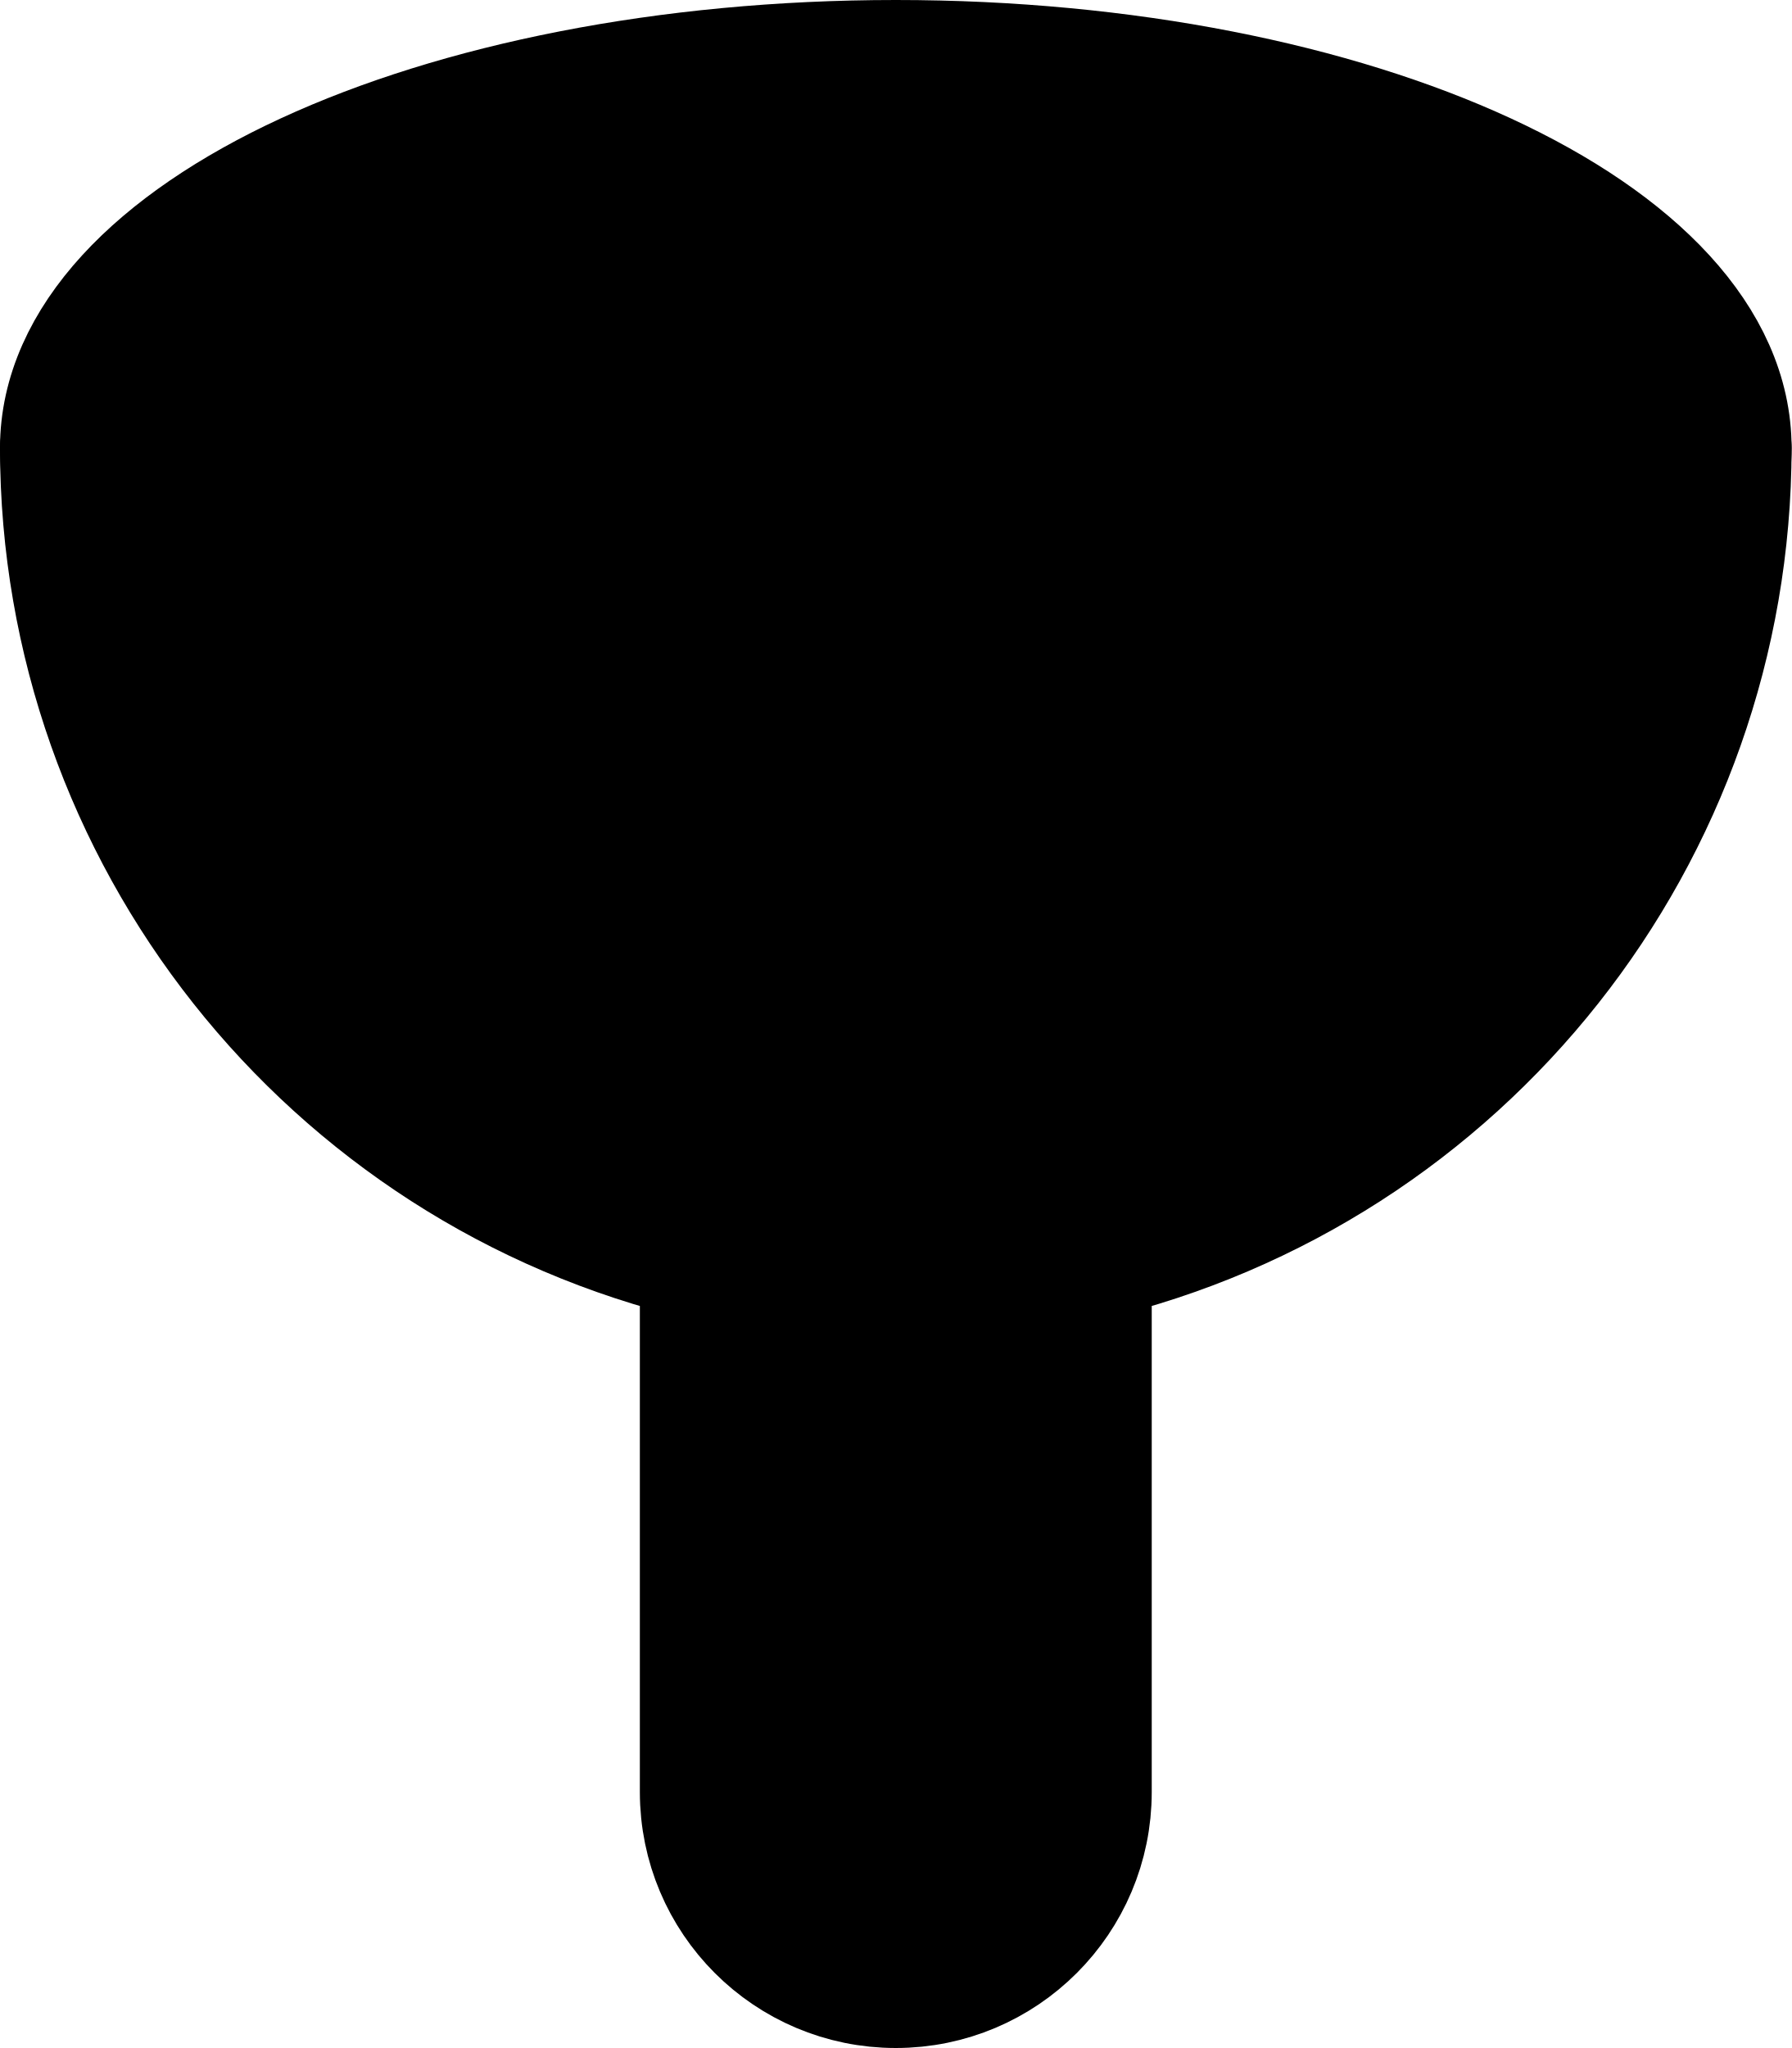
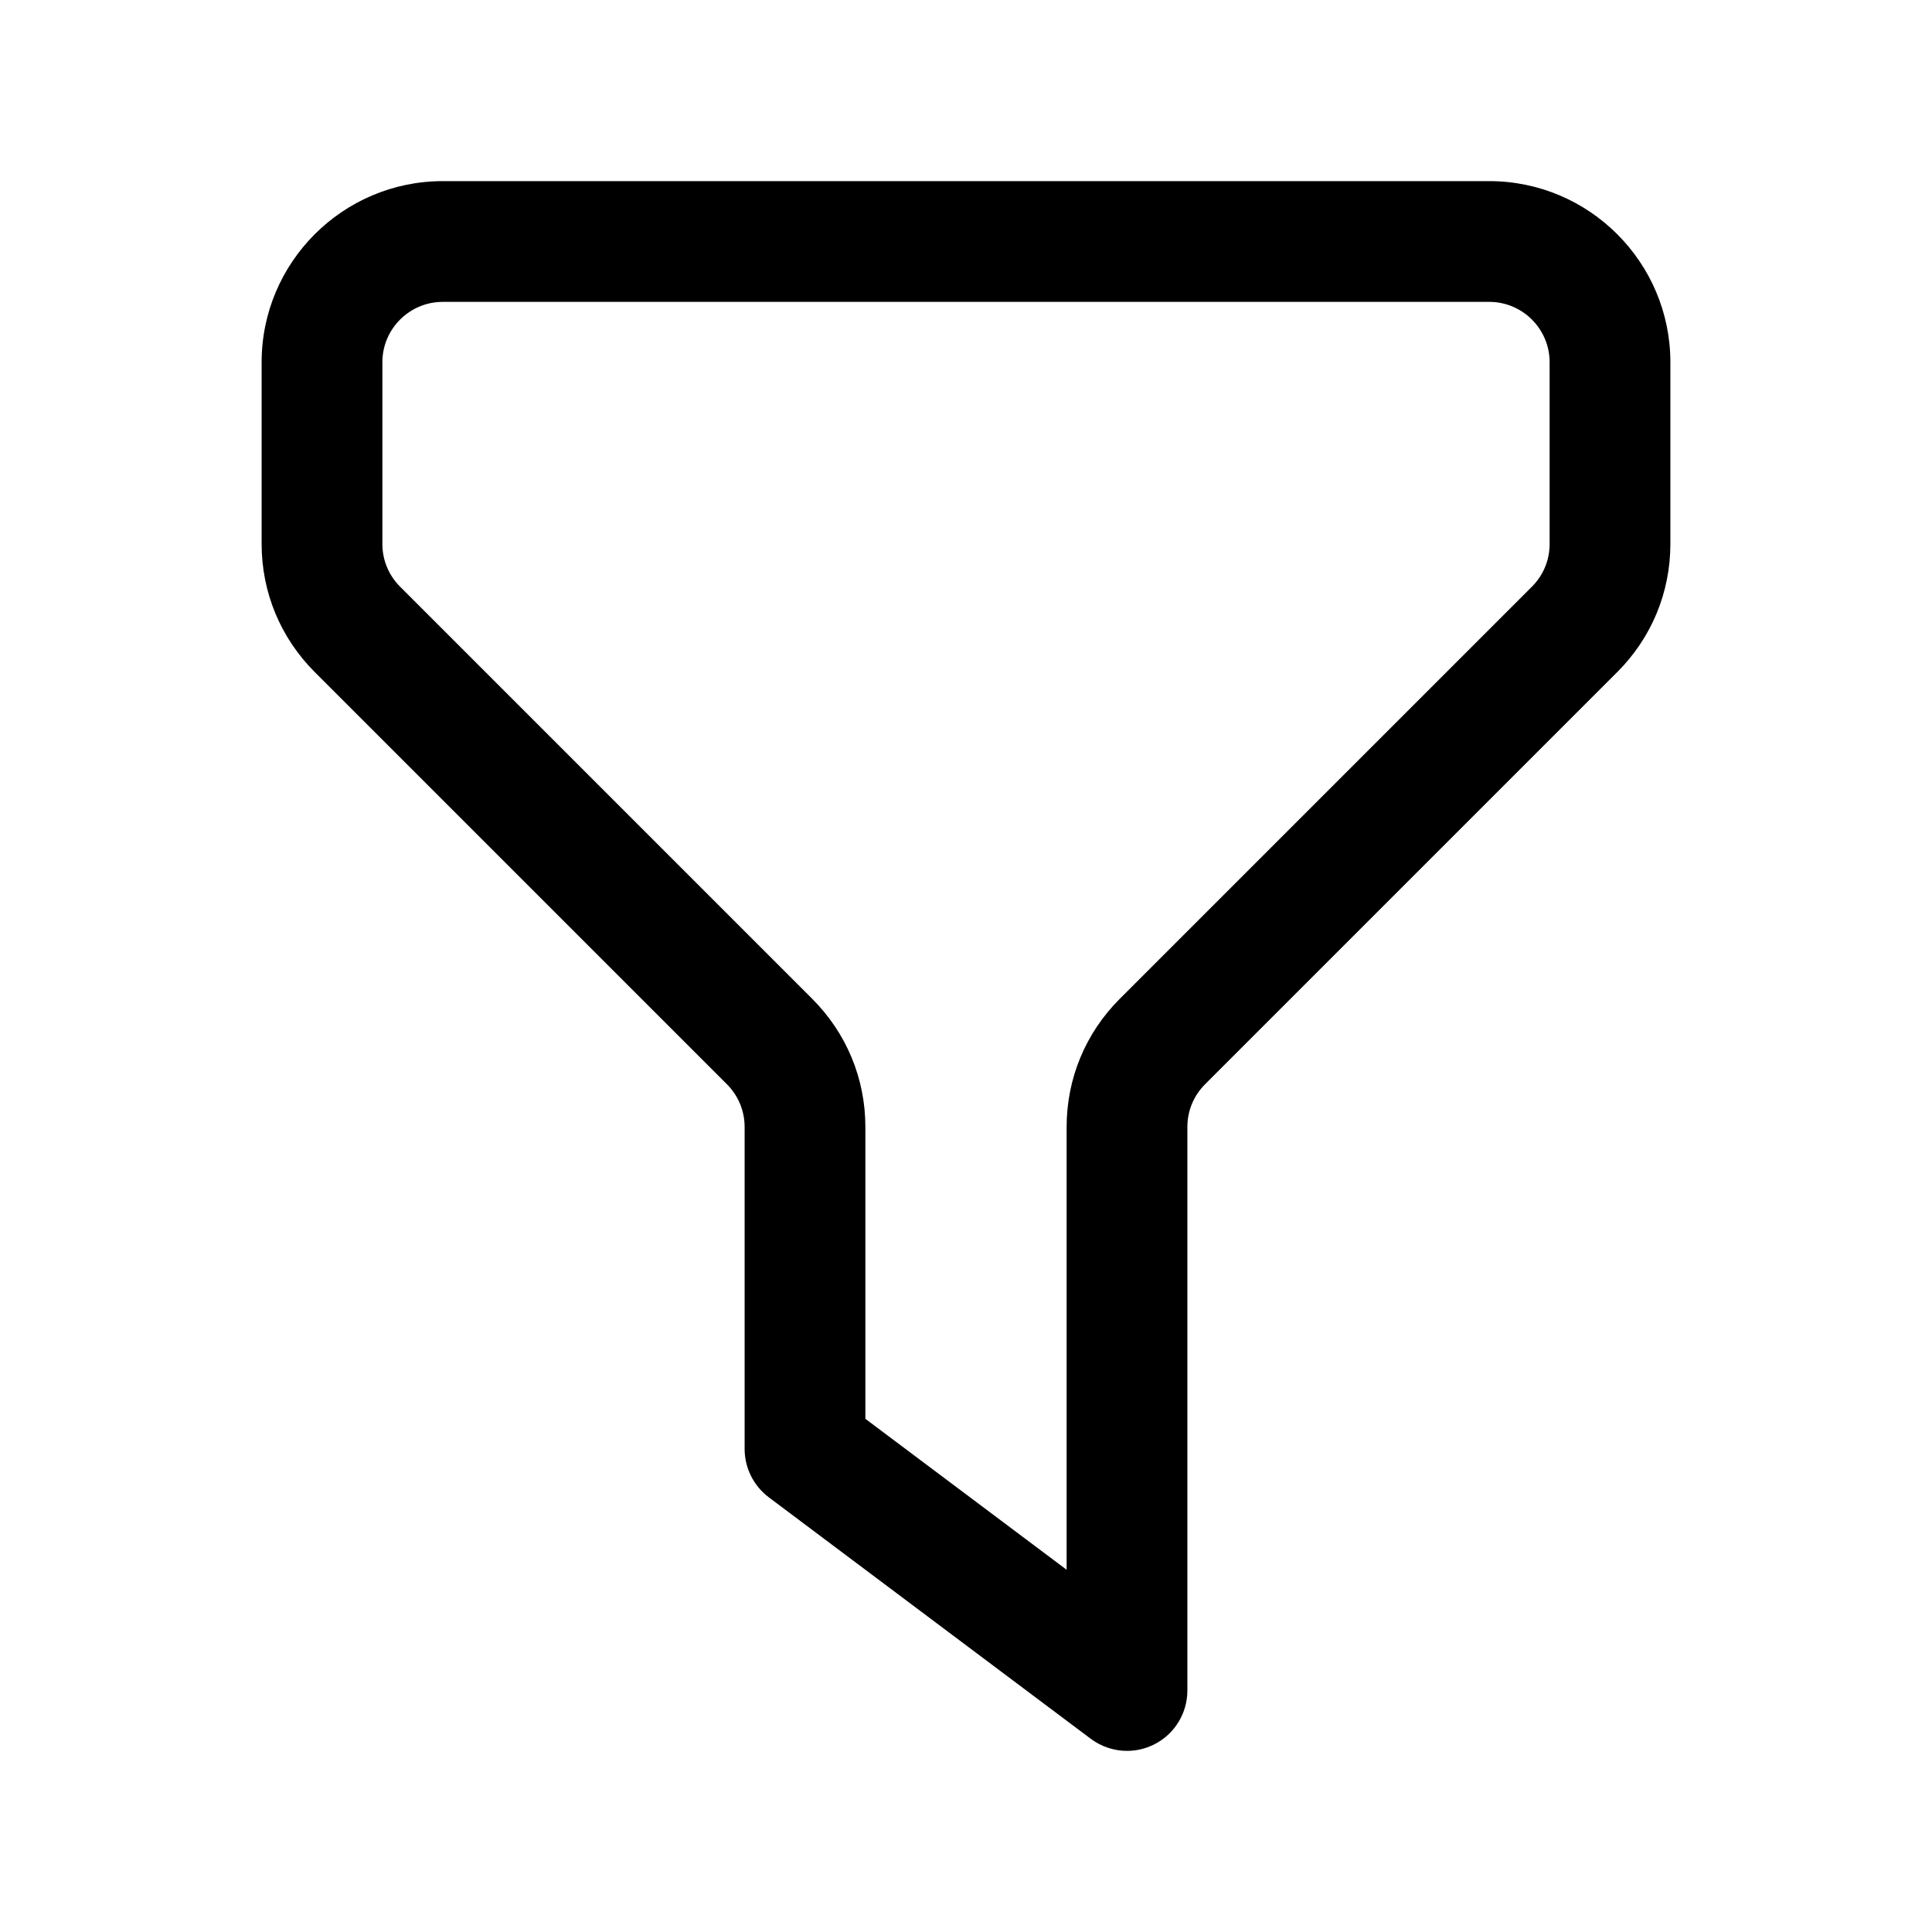
- <svg xmlns="http://www.w3.org/2000/svg" width="21" height="24" viewBox="0 0 21 24" fill="currentColor">
-   <path fill-rule="evenodd" clip-rule="evenodd" d="M10.5 9.75C15.885 9.75 20.25 7.735 20.25 5.25C20.25 2.765 15.885 0.75 10.5 0.75C5.115 0.75 0.75 2.765 0.75 5.25C0.75 7.735 5.115 9.75 10.5 9.75Z" stroke="currentColor" stroke-width="1.5" stroke-linecap="round" stroke-linejoin="round" />
-   <path d="M0.75 5.25C0.753 9.765 3.856 13.688 8.25 14.729V21C8.25 22.243 9.257 23.25 10.5 23.25C11.743 23.25 12.75 22.243 12.75 21V14.729C17.144 13.688 20.247 9.765 20.25 5.25" stroke="currentColor" stroke-width="1.5" stroke-linecap="round" stroke-linejoin="round" />
+ <svg xmlns="http://www.w3.org/2000/svg" width="24" height="24" viewBox="0 0 24 24" fill="none">
+   <path d="M14 21.75C13.841 21.75 13.683 21.699 13.55 21.6L9.55 18.6C9.362 18.458 9.25 18.236 9.25 18V14C9.25 13.8 9.172 13.611 9.03 13.469L3.909 8.348C3.484 7.922 3.25 7.358 3.25 6.757V4.5C3.25 3.259 4.26 2.25 5.5 2.25H18.5C19.74 2.25 20.75 3.259 20.75 4.5V6.757C20.75 7.358 20.516 7.923 20.091 8.348L14.97 13.469C14.828 13.611 14.75 13.799 14.75 14V21C14.75 21.284 14.59 21.544 14.335 21.671C14.229 21.724 14.114 21.75 14 21.75ZM10.75 17.625L13.25 19.5V14C13.25 13.399 13.484 12.834 13.909 12.409L19.03 7.288C19.172 7.146 19.25 6.958 19.25 6.757V4.5C19.25 4.086 18.913 3.75 18.5 3.75H5.5C5.087 3.75 4.75 4.086 4.75 4.5V6.757C4.75 6.957 4.828 7.146 4.97 7.288L10.091 12.409C10.516 12.835 10.75 13.399 10.75 14V17.625Z" fill="currentColor" />
</svg>
